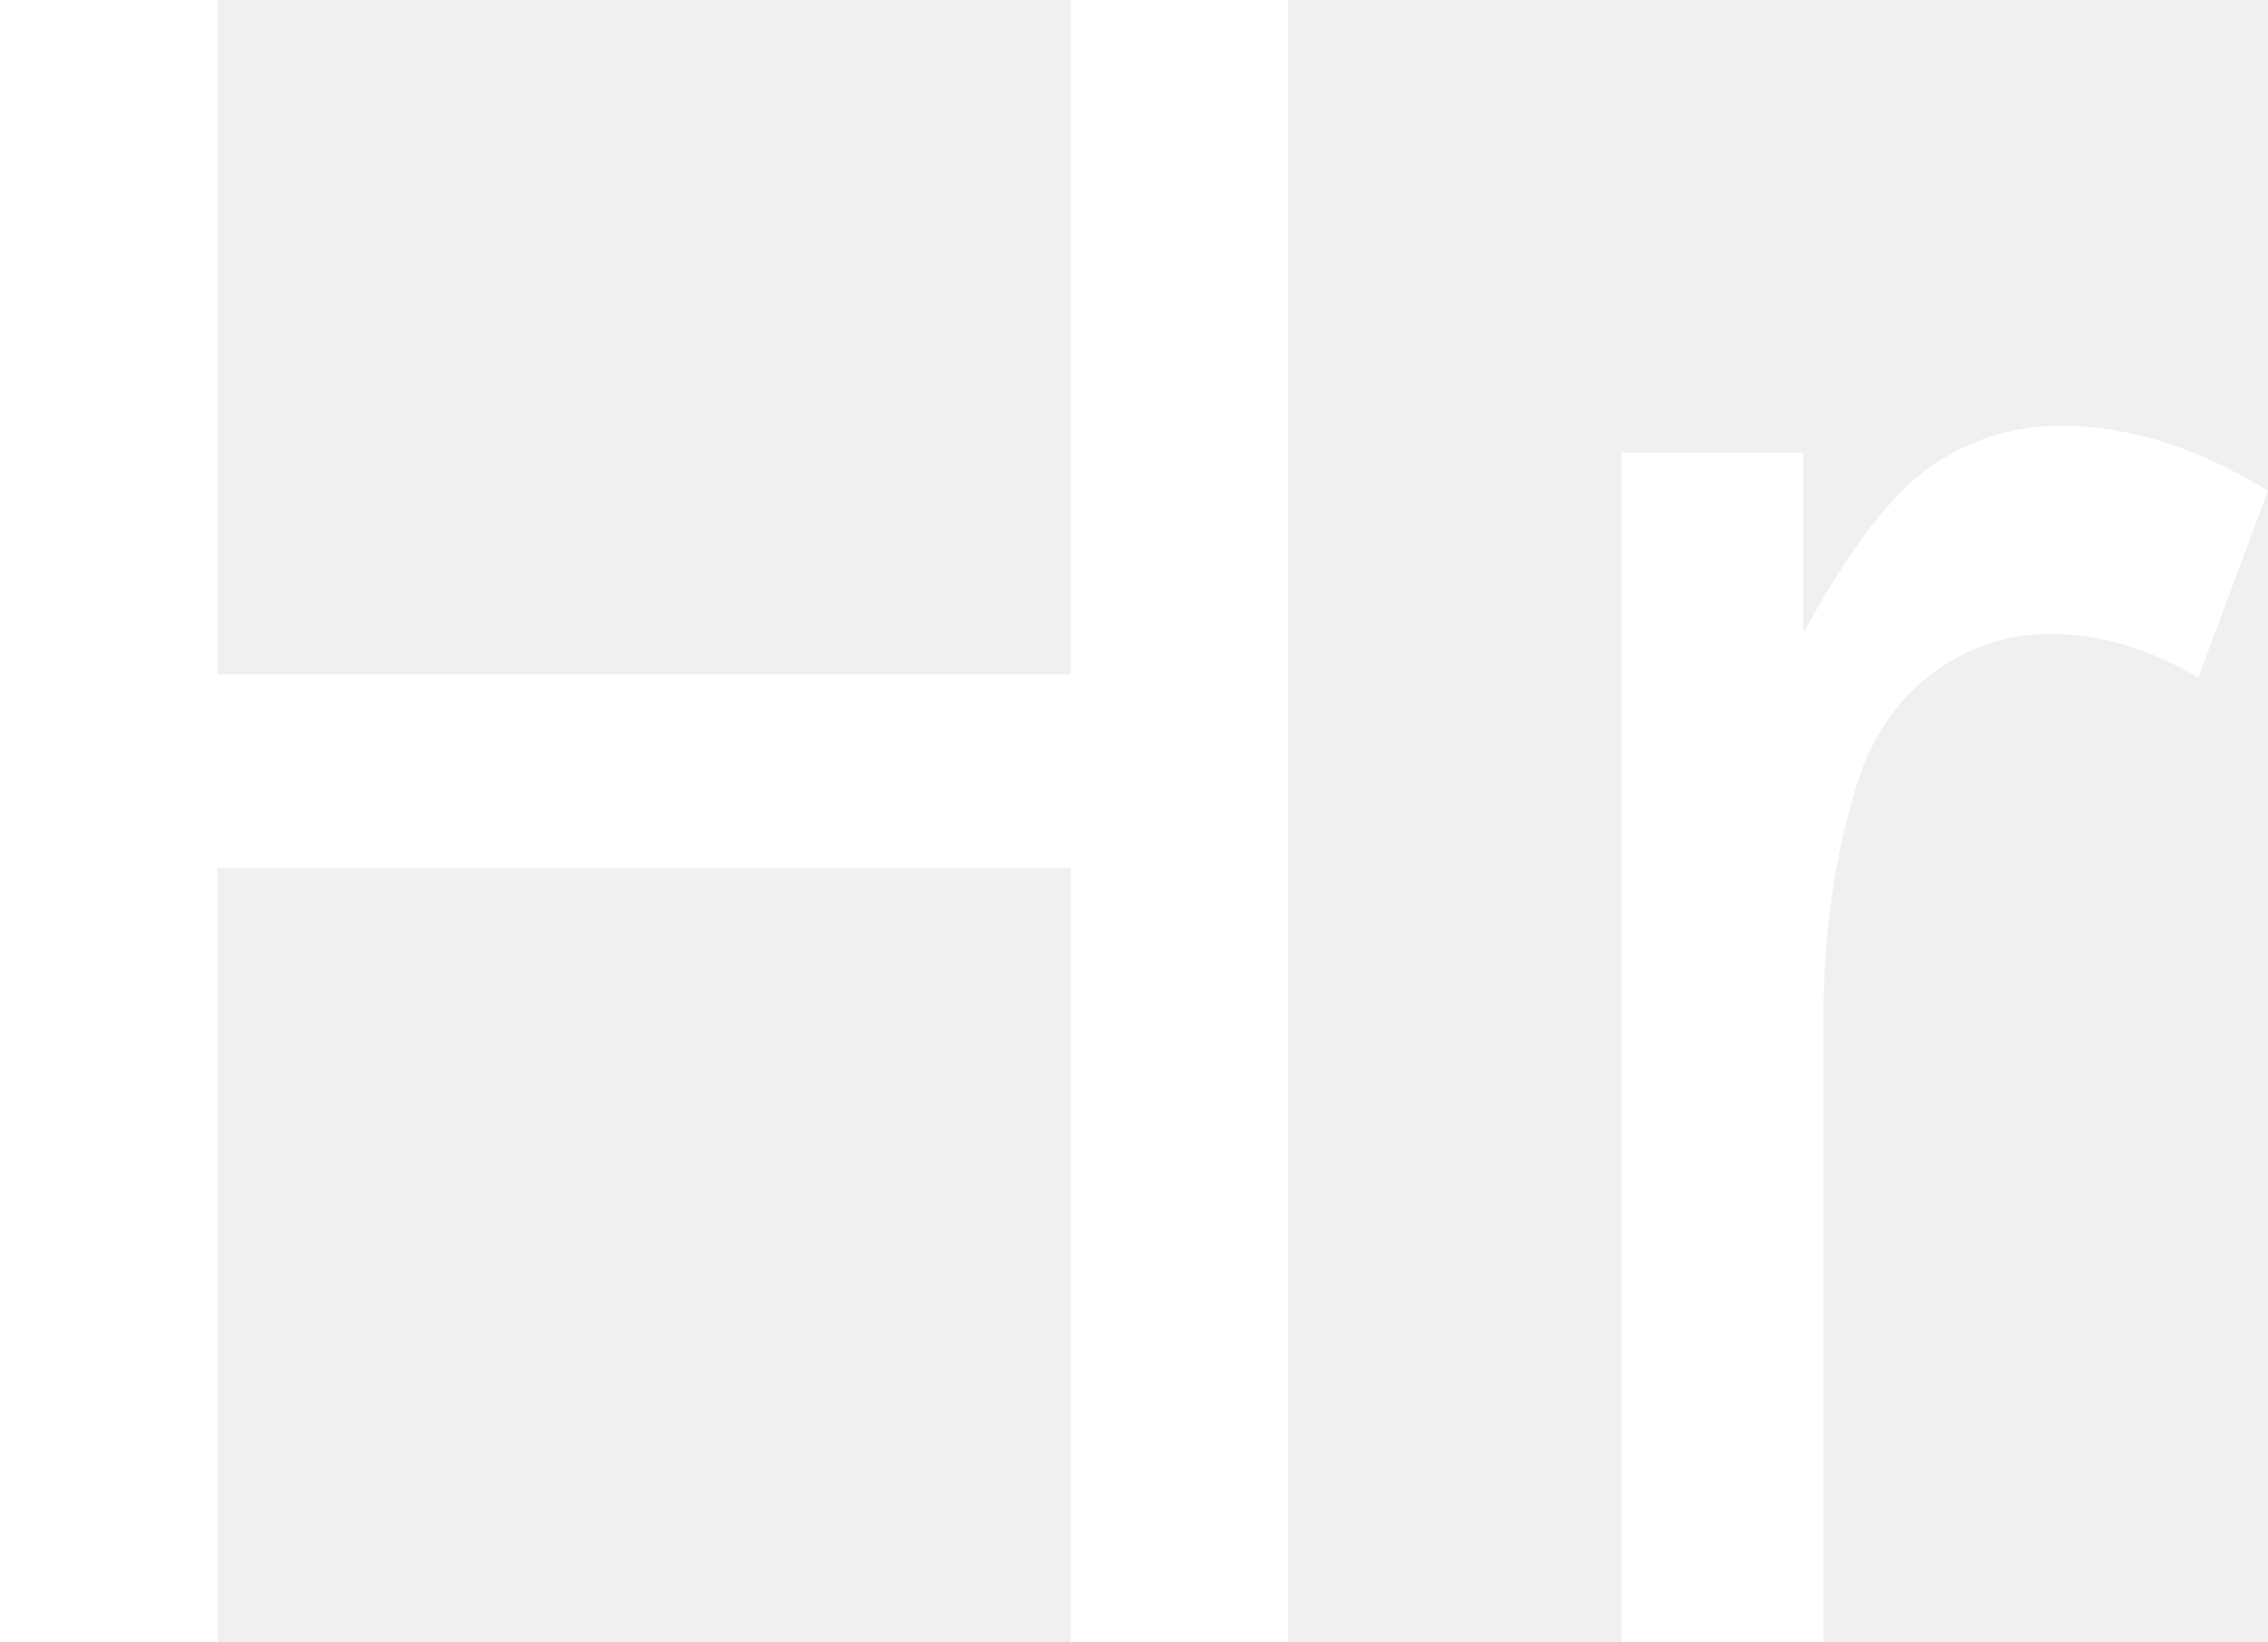
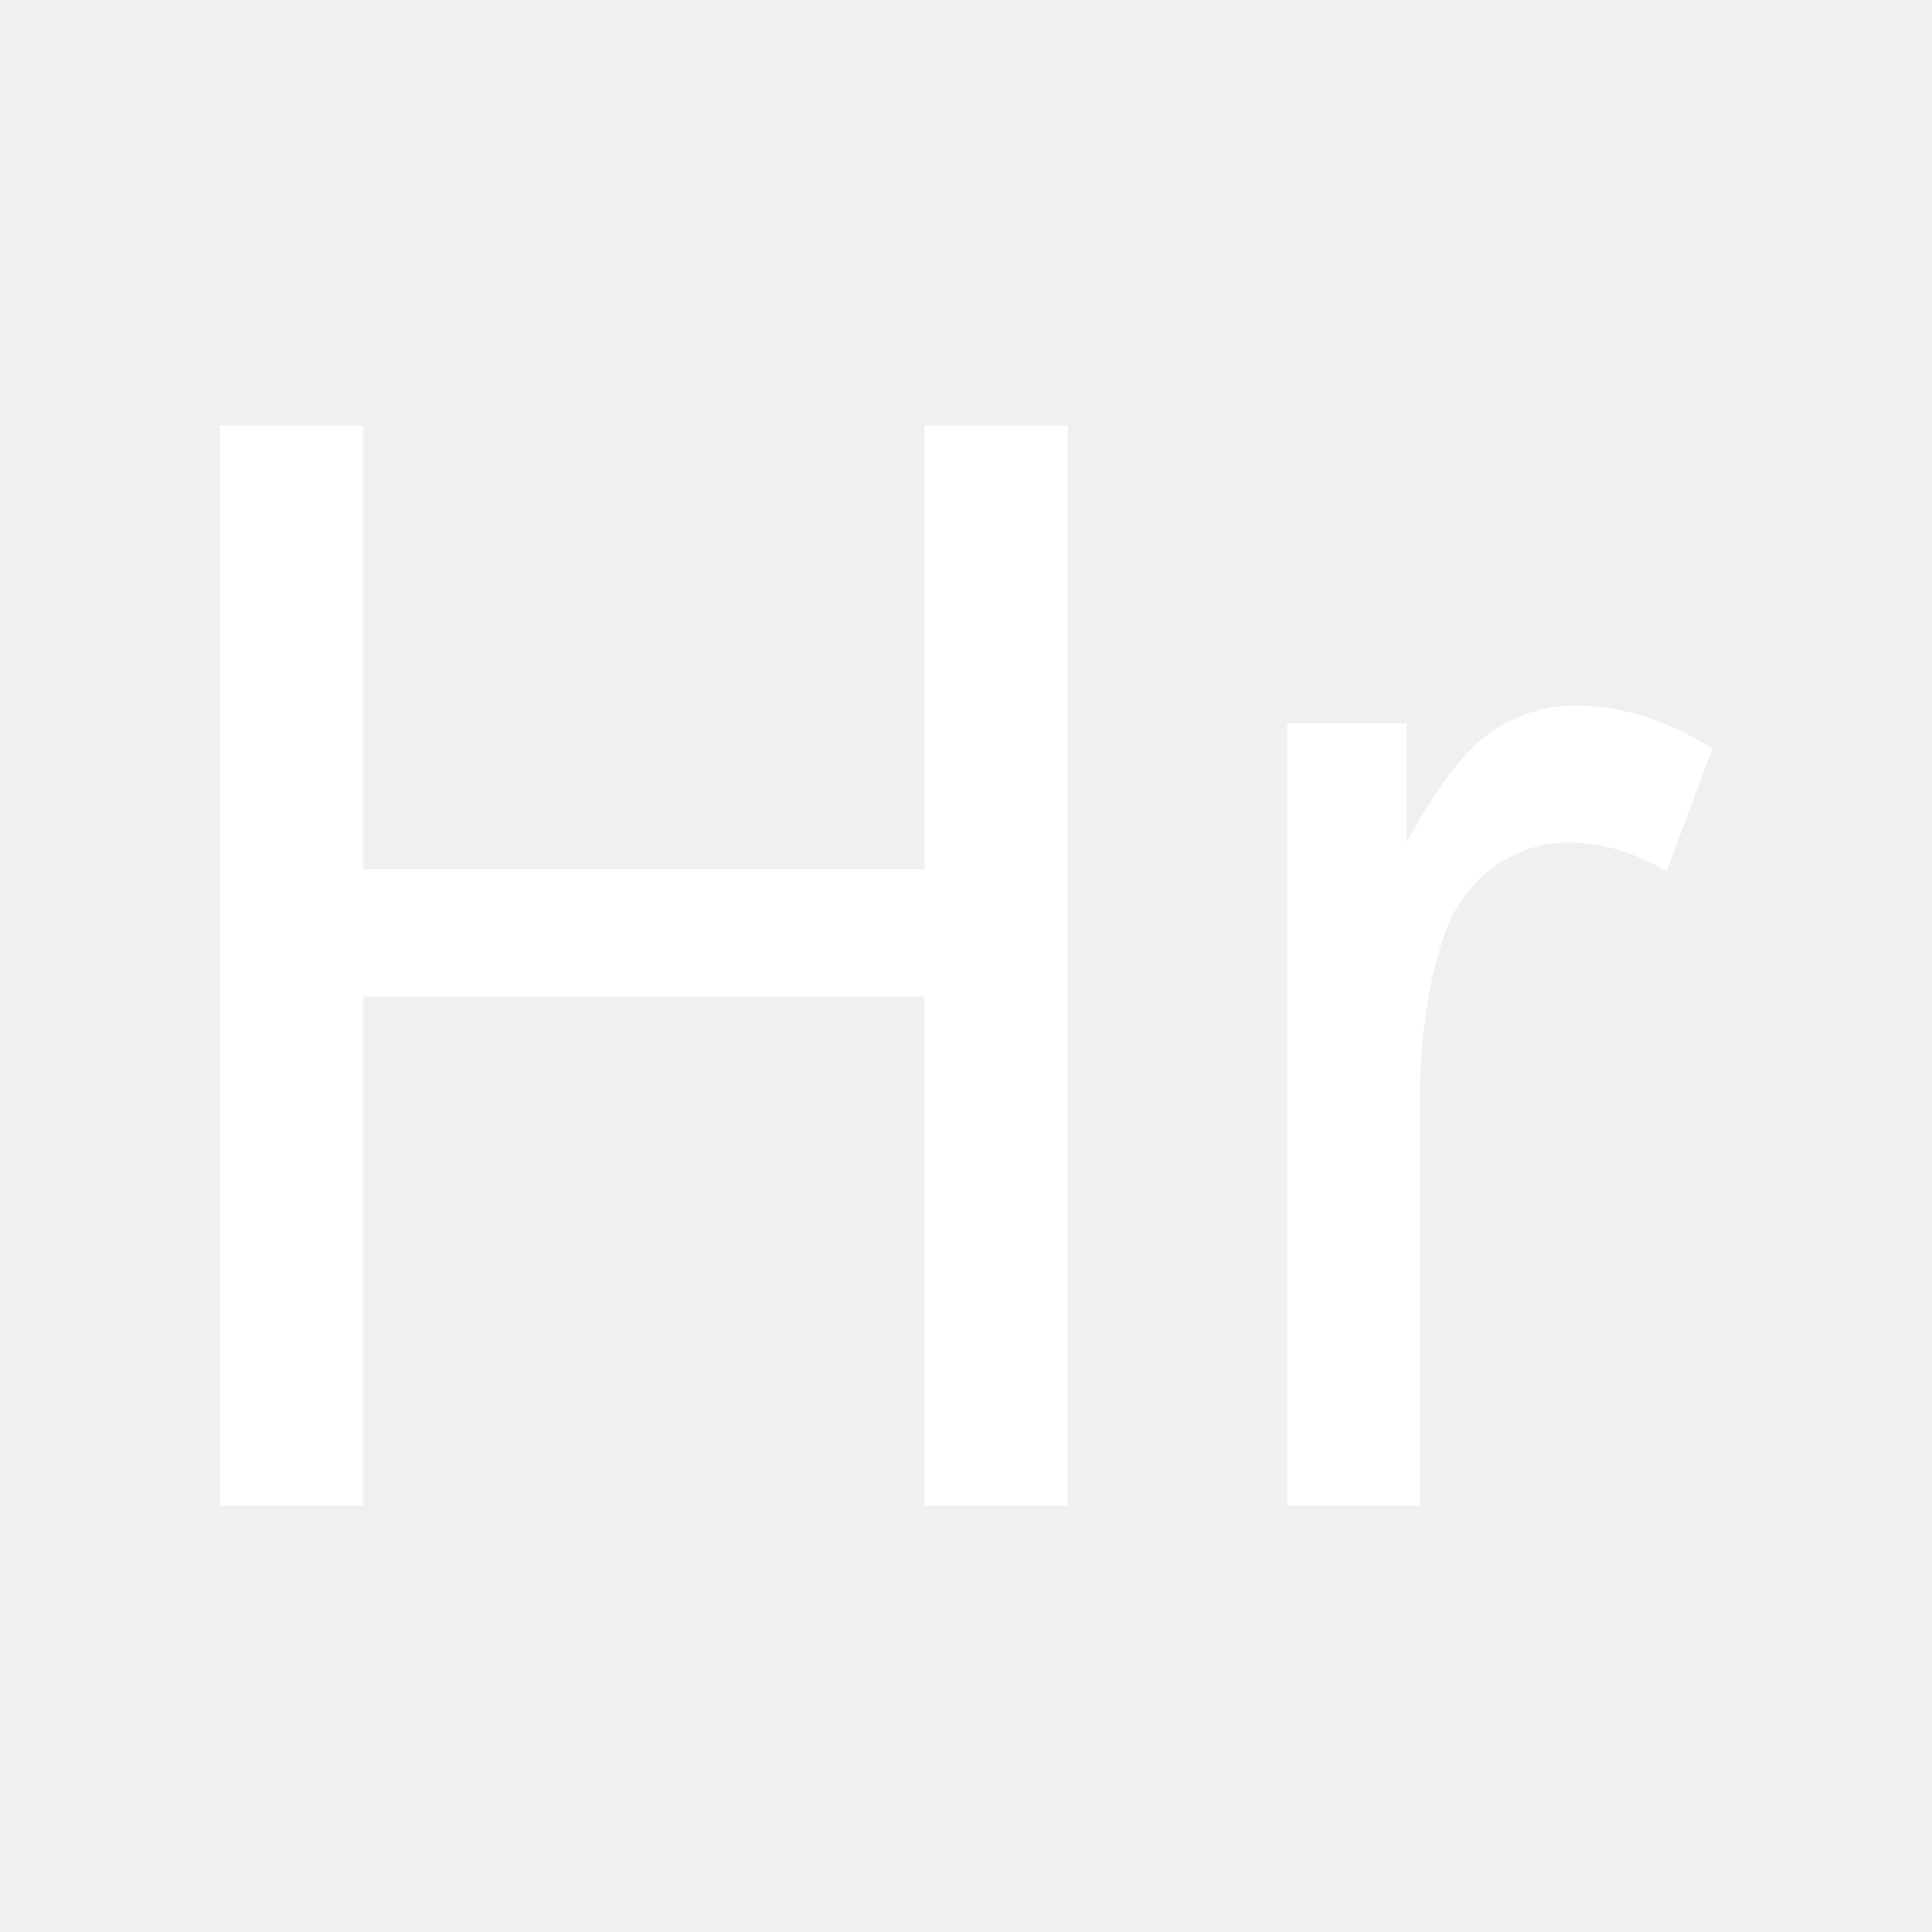
- <svg xmlns="http://www.w3.org/2000/svg" viewBox="0 9.47 49.44 35.79" data-asc="0.9052734375" width="49.44" height="35.79">
-   <g fill="#ffffff">
-     <g transform="translate(0, 0)">
-       <path d="M0 45.26L0 9.47L4.74 9.47L4.74 24.17L23.34 24.17L23.34 9.47L28.08 9.47L28.08 45.26L23.34 45.26L23.34 28.39L4.74 28.39L4.74 45.26L0 45.26ZM35.35 45.26L35.35 19.34L39.31 19.34L39.31 23.27Q40.82 20.51 42.10 19.63Q43.38 18.75 44.92 18.75Q47.14 18.75 49.44 20.17L47.92 24.24Q46.31 23.29 44.70 23.29Q43.26 23.29 42.11 24.16Q40.97 25.02 40.48 26.56Q39.75 28.91 39.75 31.69L39.75 45.26L35.35 45.26Z" />
-     </g>
+ <svg xmlns="http://www.w3.org/2000/svg" width="144" height="144" viewBox="0 0 144 144" preserveAspectRatio="xMidYMid meet">
+   <g fill="#ffffff" transform="translate(16.4,10.4) scale(2.25)">
+     <path d="M0 45.26L0 9.47L4.74 9.47L4.74 24.17L23.34 24.17L23.34 9.47L28.08 9.47L28.08 45.26L23.34 45.26L23.34 28.39L4.74 28.39L4.74 45.26L0 45.26ZM35.35 45.26L35.35 19.34L39.31 19.34L39.31 23.27Q40.82 20.51 42.10 19.63Q43.38 18.75 44.92 18.75Q47.14 18.75 49.44 20.17L47.92 24.24Q46.31 23.29 44.70 23.29Q43.26 23.29 42.11 24.16Q40.97 25.02 40.48 26.56Q39.75 28.91 39.75 31.69L39.75 45.26L35.35 45.26Z" />
  </g>
</svg>
